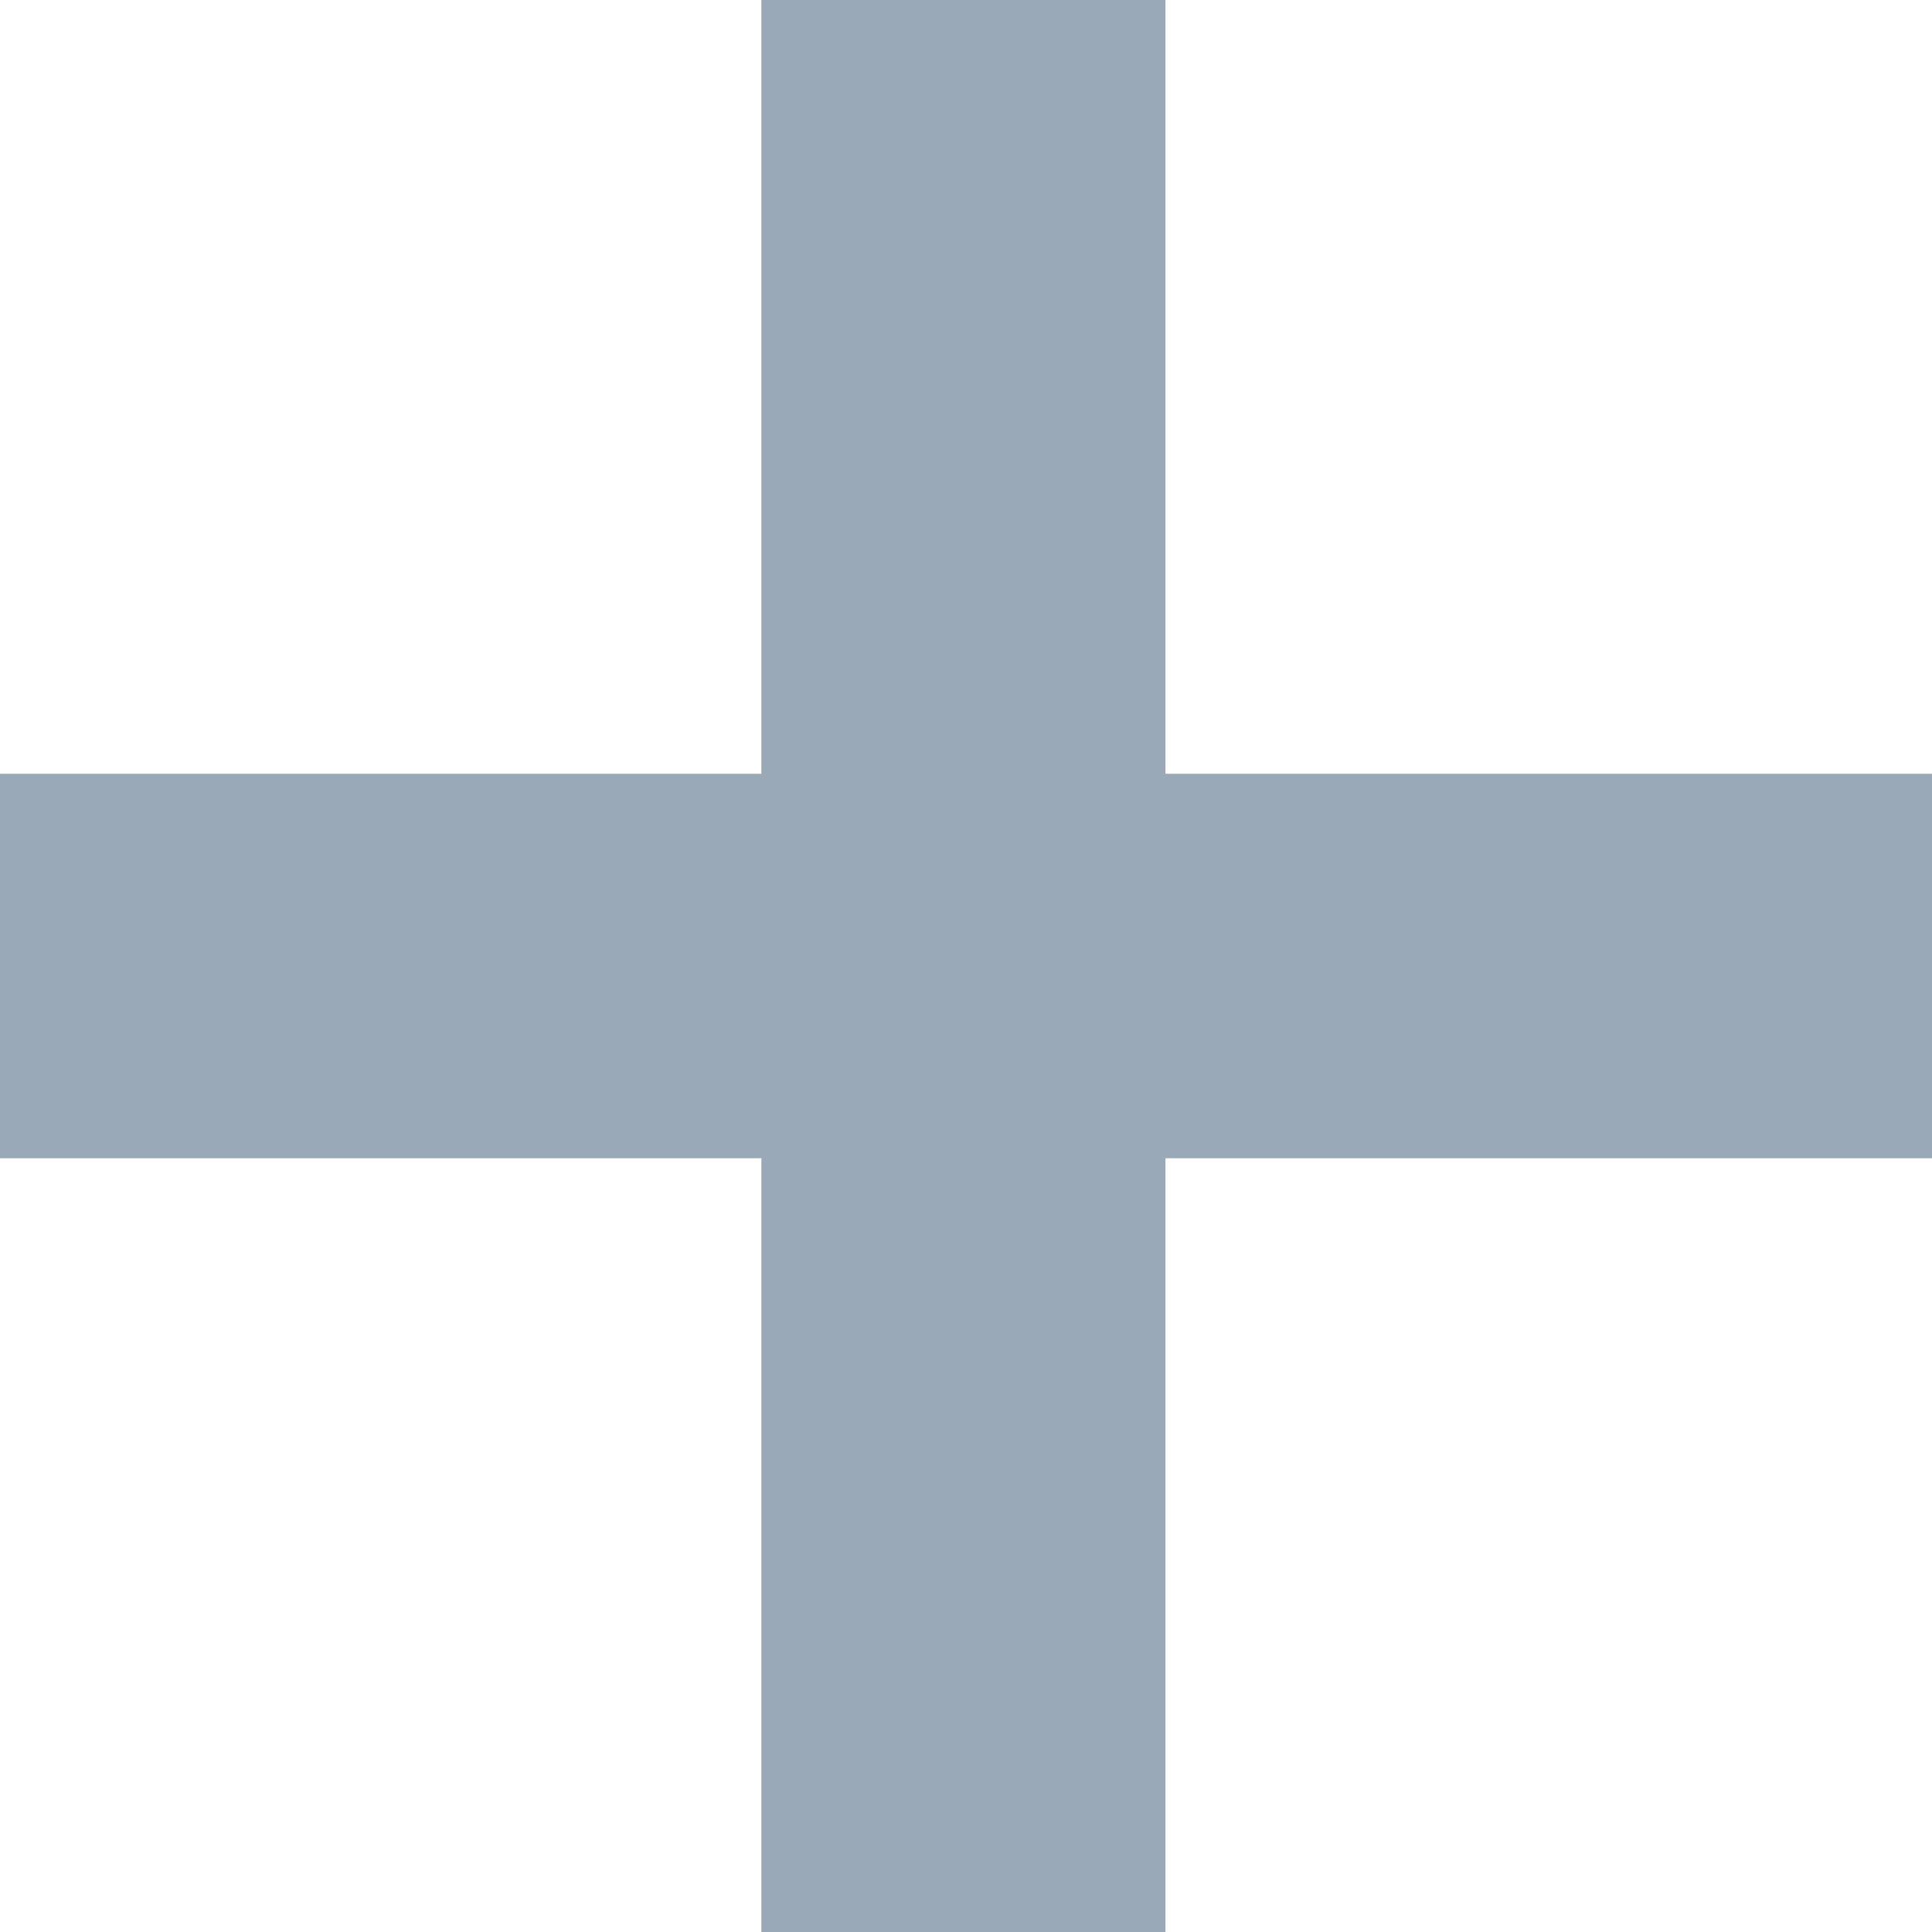
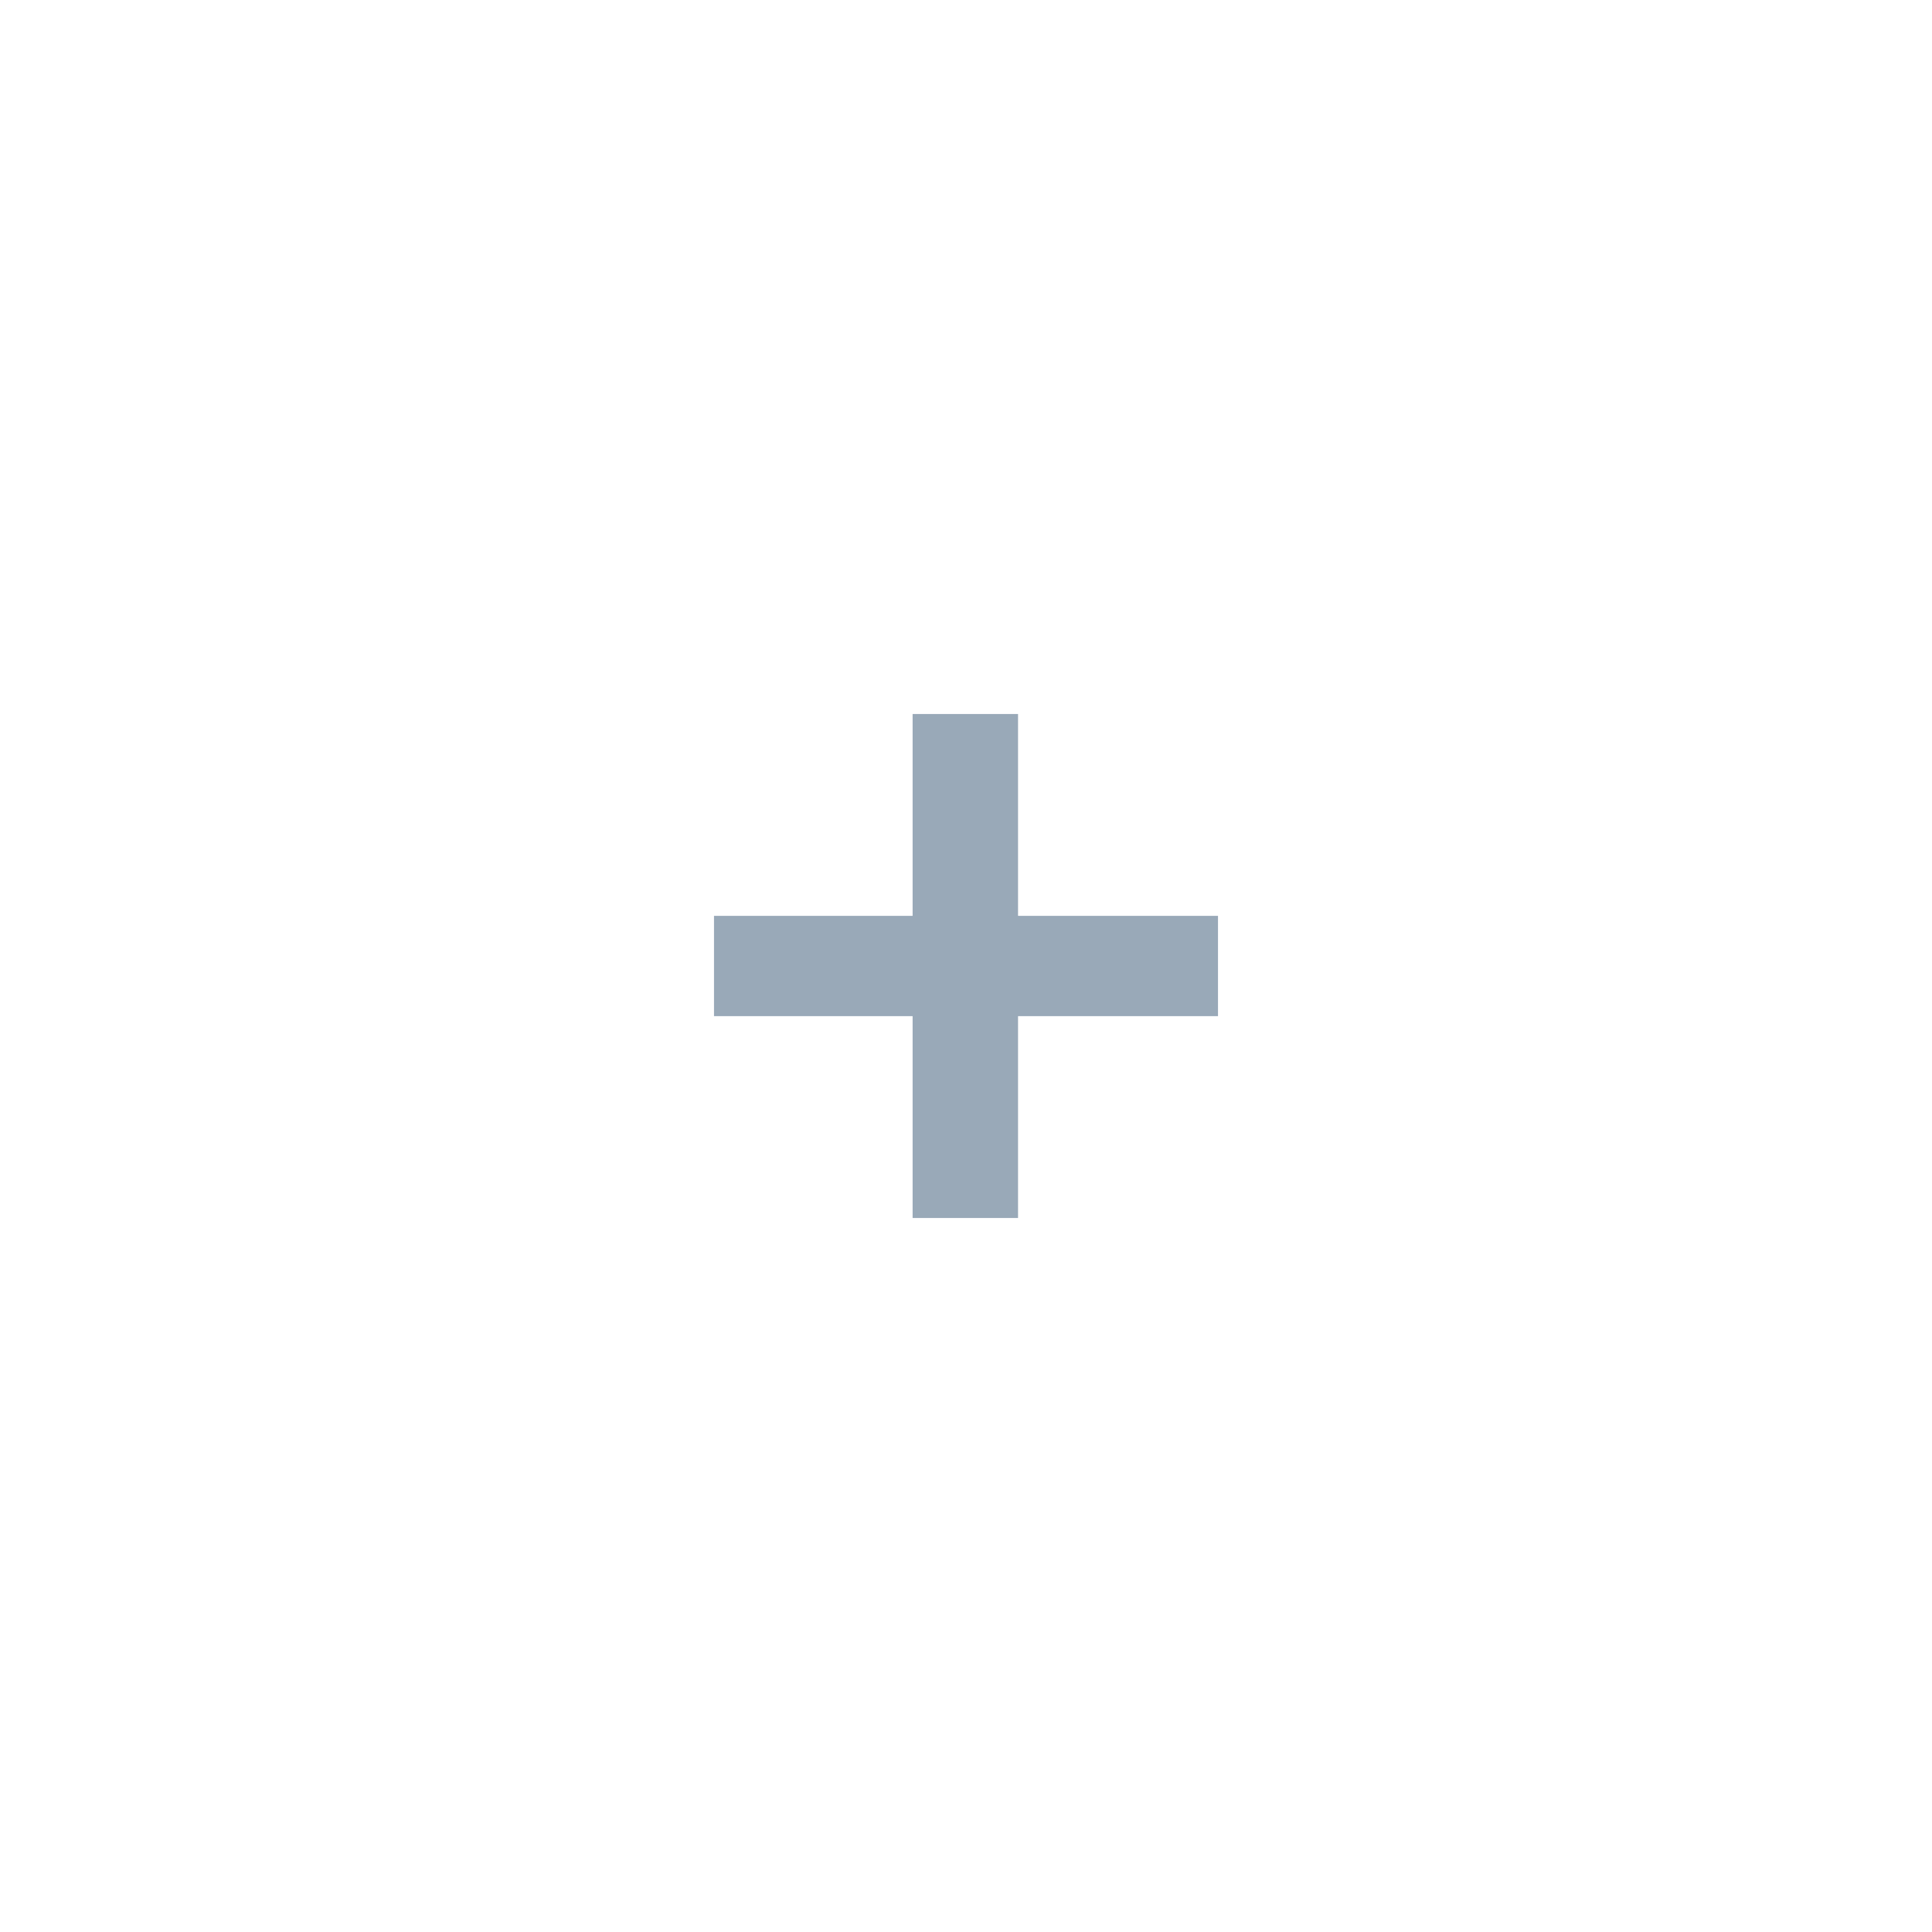
- <svg xmlns="http://www.w3.org/2000/svg" width="12" height="12" viewBox="0 0 12 12" fill="none">
-   <path d="M0 4.806H4.729V0H7.239V4.806H12V7.194H7.239V12H4.729V7.194H0V4.806Z" fill="#00284F" fill-opacity="0.4" />
+ <svg xmlns="http://www.w3.org/2000/svg" width="46" height="46" viewBox="0 0 46 46" fill="none">
+   <path d="M17 21.806H21.729V17H24.239V21.806H29V24.194H24.239V29H21.729V24.194H17V21.806Z" fill="#00284F" fill-opacity="0.4" />
</svg>
